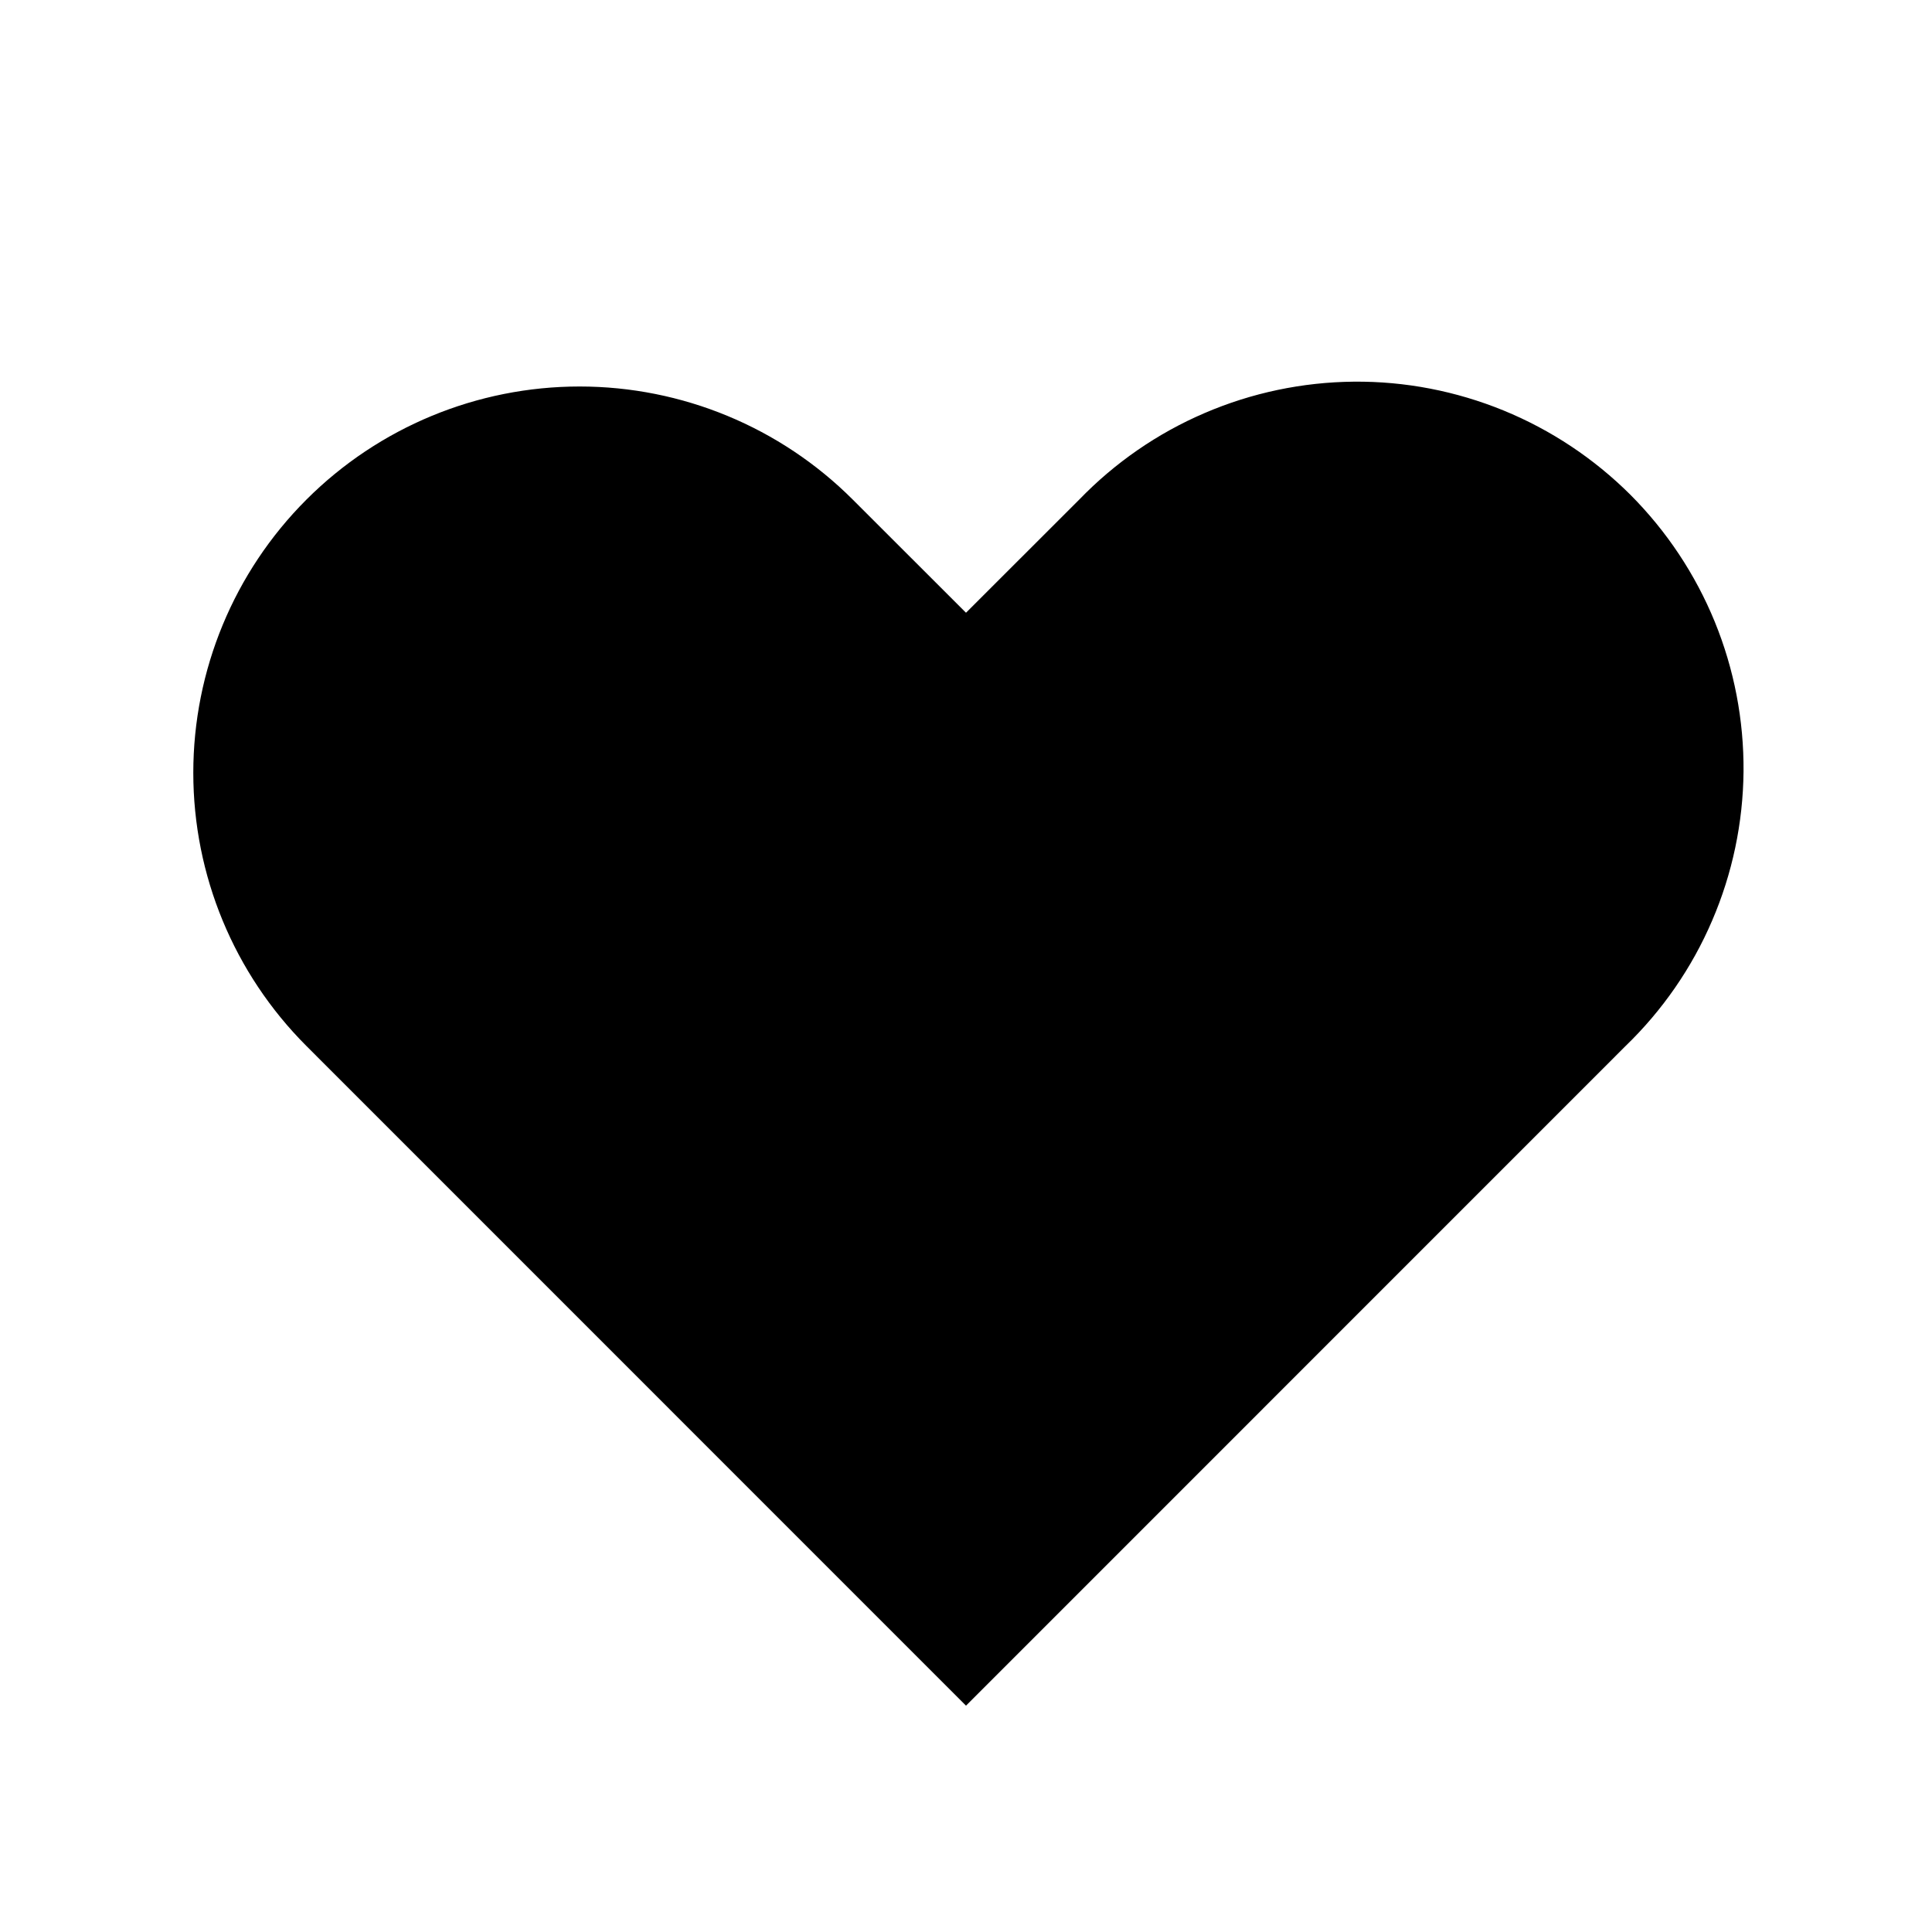
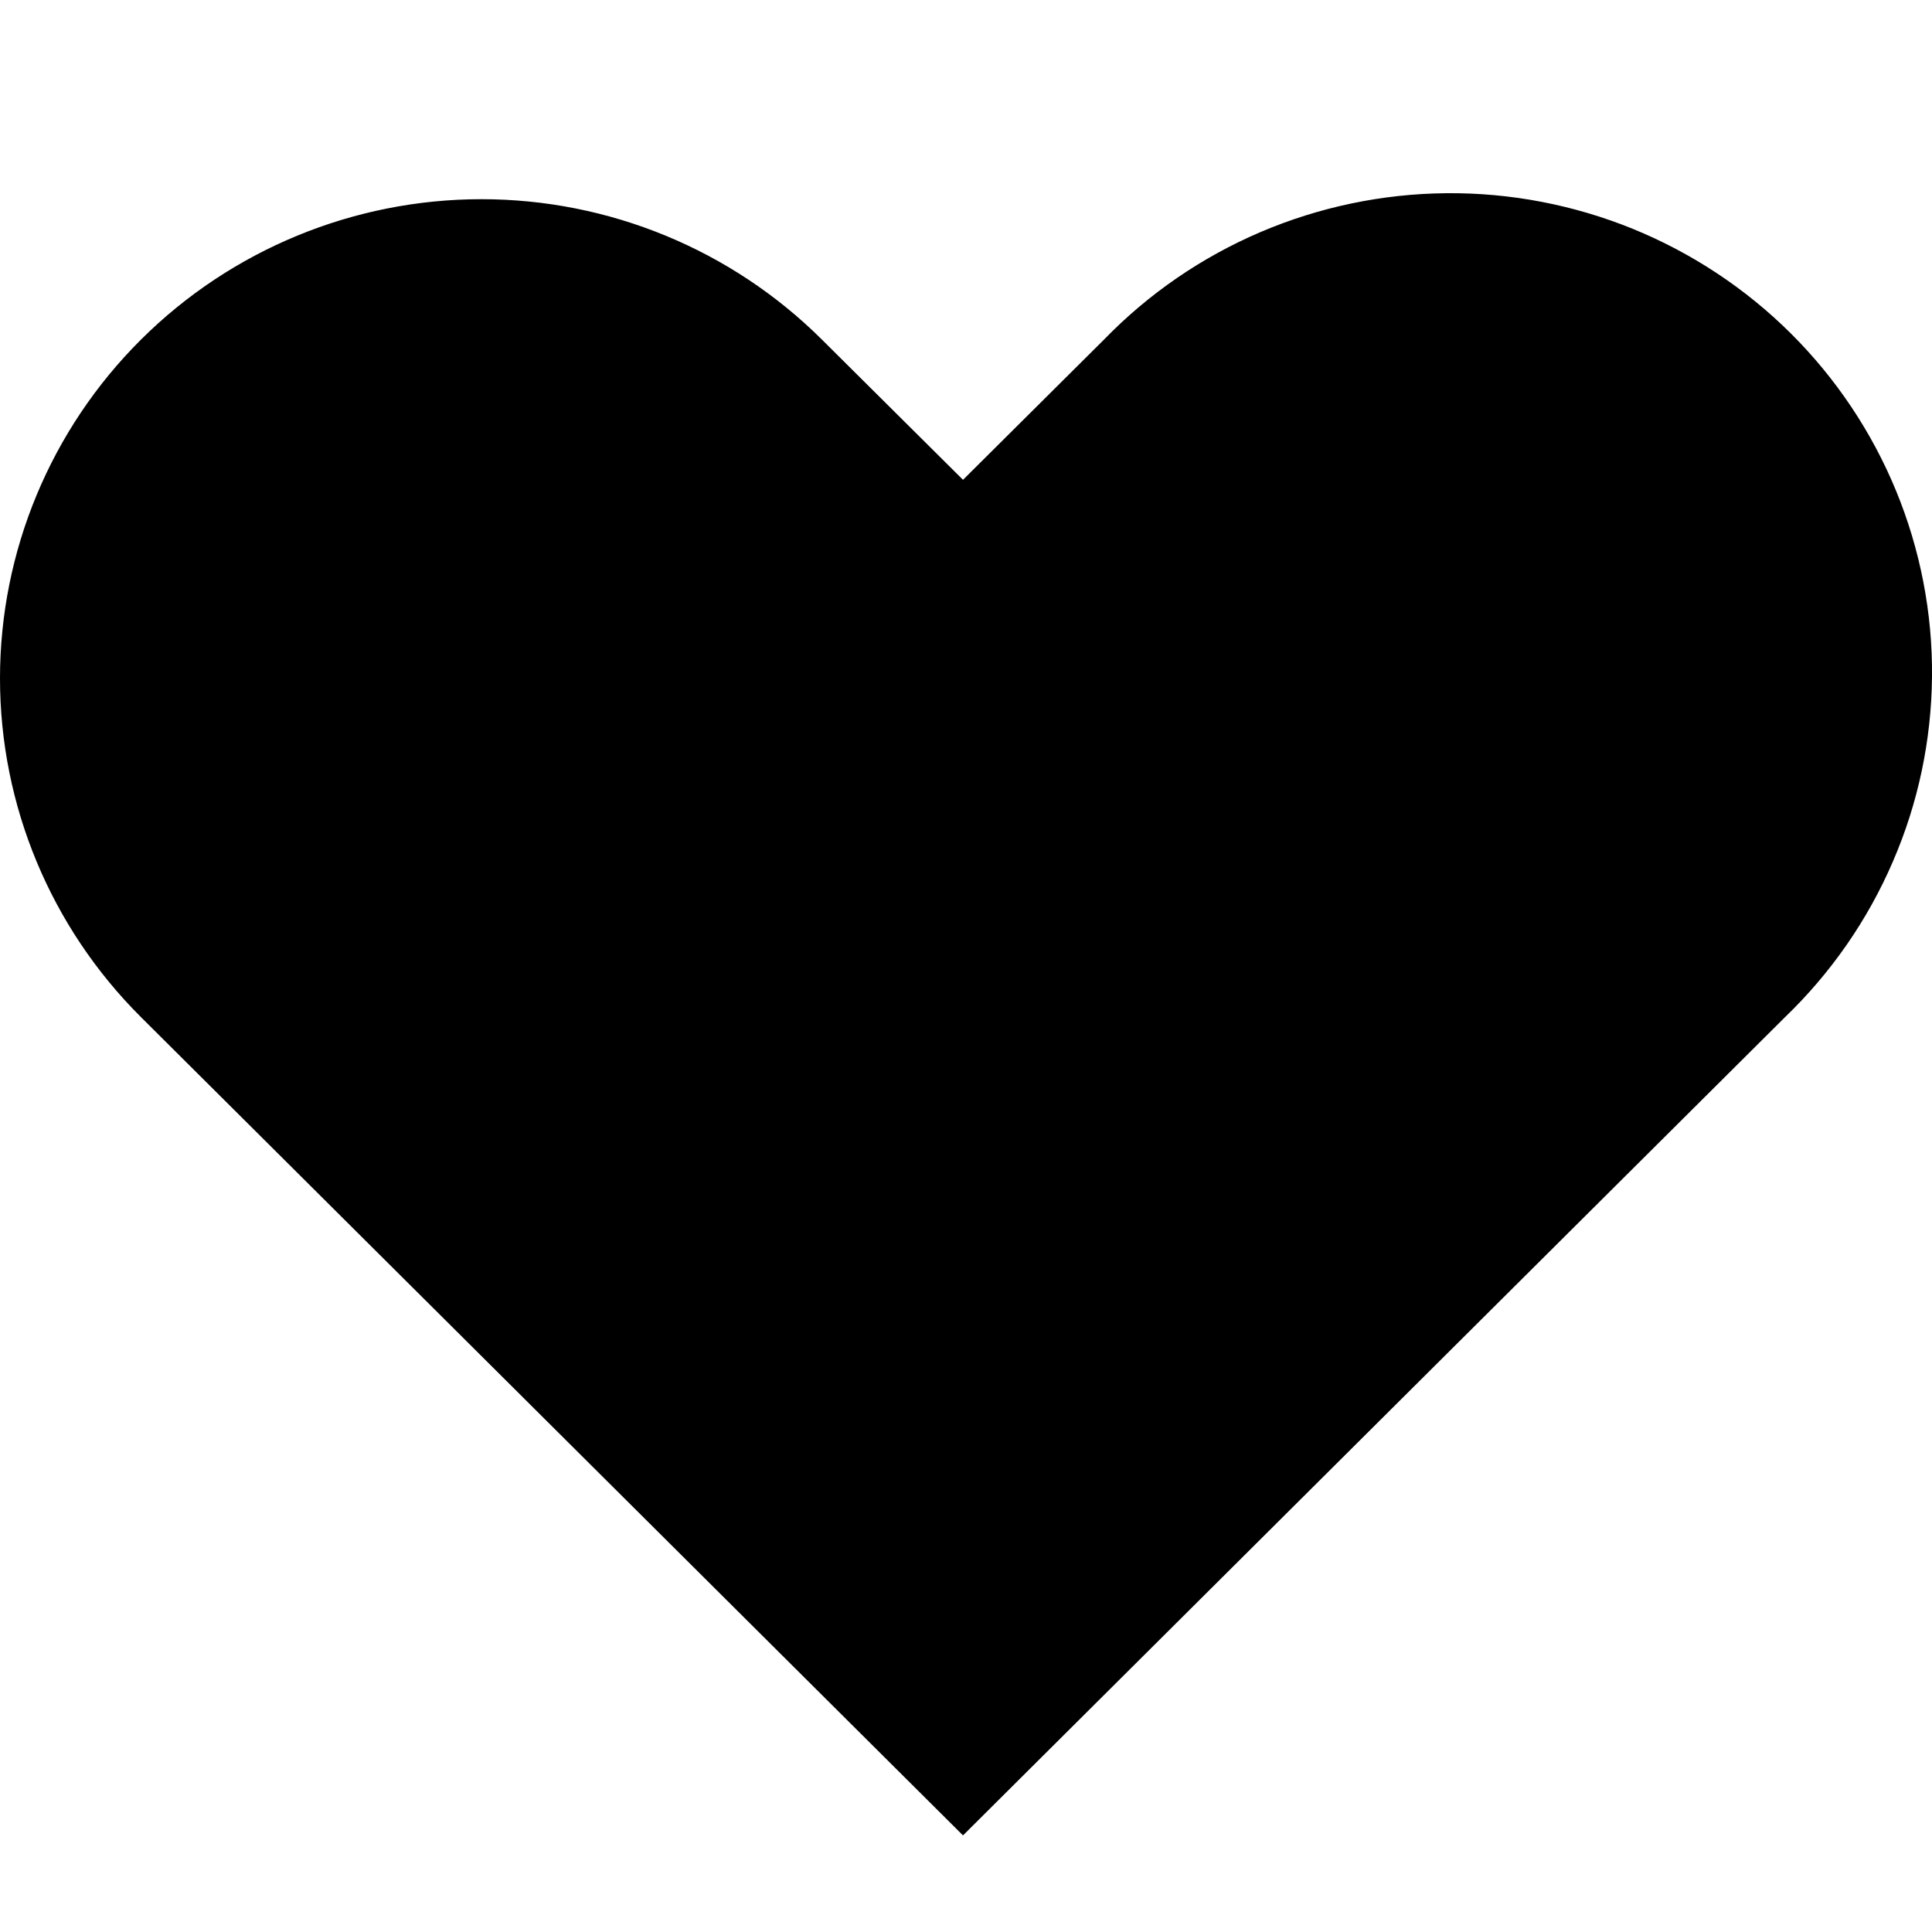
<svg xmlns="http://www.w3.org/2000/svg" id="icon" viewBox="0 0 20 20" fill="currentColor">
-   <path fill-rule="evenodd" clip-rule="evenodd" d="M3.172 5.172C3.922 4.422 4.939 4.001 6 4.001C7.061 4.001 8.078 4.422 8.828 5.172L10 6.343L11.172 5.172C11.541 4.79 11.982 4.485 12.47 4.276C12.958 4.066 13.483 3.956 14.014 3.951C14.545 3.946 15.072 4.048 15.564 4.249C16.055 4.45 16.502 4.747 16.878 5.122C17.253 5.498 17.55 5.945 17.751 6.436C17.952 6.928 18.053 7.454 18.049 7.986C18.044 8.517 17.934 9.042 17.724 9.53C17.515 10.018 17.21 10.459 16.828 10.828L10 17.657L3.172 10.828C2.422 10.078 2.001 9.061 2.001 8C2.001 6.939 2.422 5.922 3.172 5.172V5.172Z" />
+   <path fill-rule="evenodd" clip-rule="evenodd" d="M1.46 3.515C2.394 2.585 3.662 2.062 4.984 2.062C6.306 2.062 7.573 2.585 8.508 3.515L9.969 4.967L11.429 3.515C11.889 3.041 12.439 2.663 13.047 2.403C13.656 2.143 14.31 2.006 14.972 2C15.634 1.994 16.29 2.12 16.903 2.369C17.515 2.619 18.072 2.987 18.54 3.453C19.008 3.919 19.378 4.473 19.629 5.083C19.879 5.692 20.006 6.346 20 7.004C19.994 7.663 19.857 8.314 19.595 8.919C19.334 9.525 18.954 10.072 18.478 10.53L9.969 19L1.46 10.53C0.525 9.599 0 8.338 0 7.022C0 5.707 0.525 4.445 1.46 3.515Z" />
</svg>
